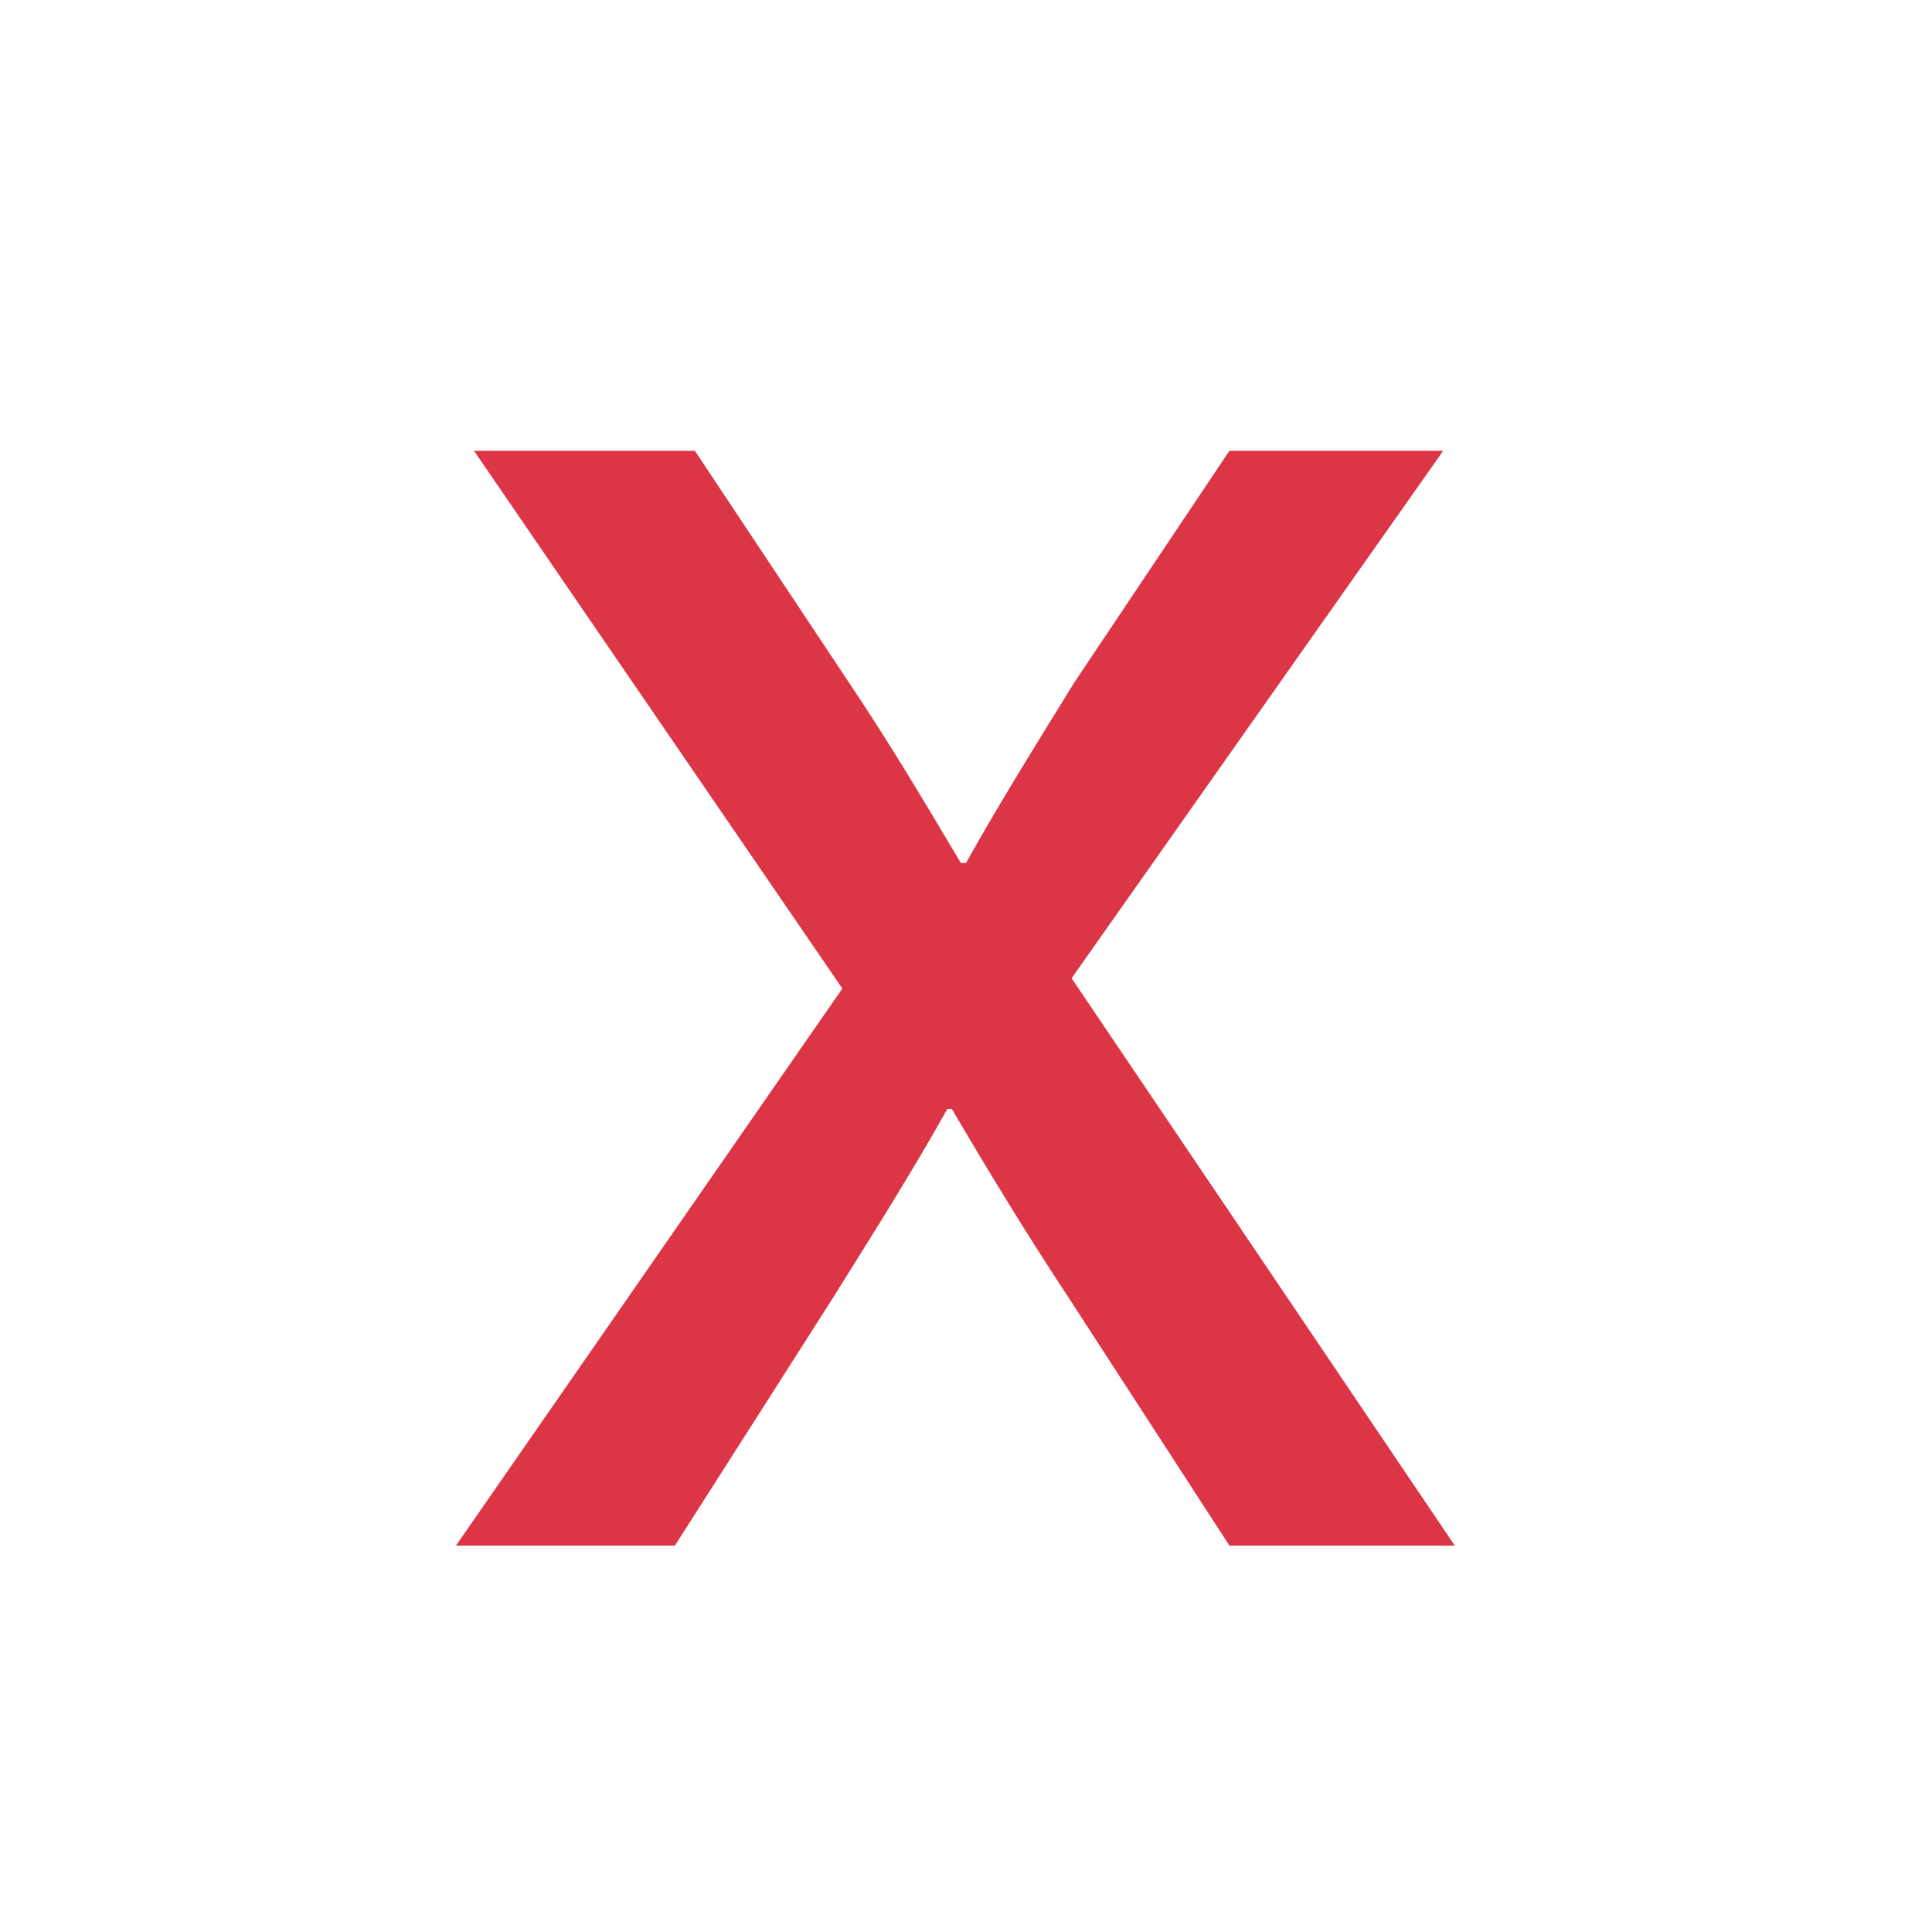
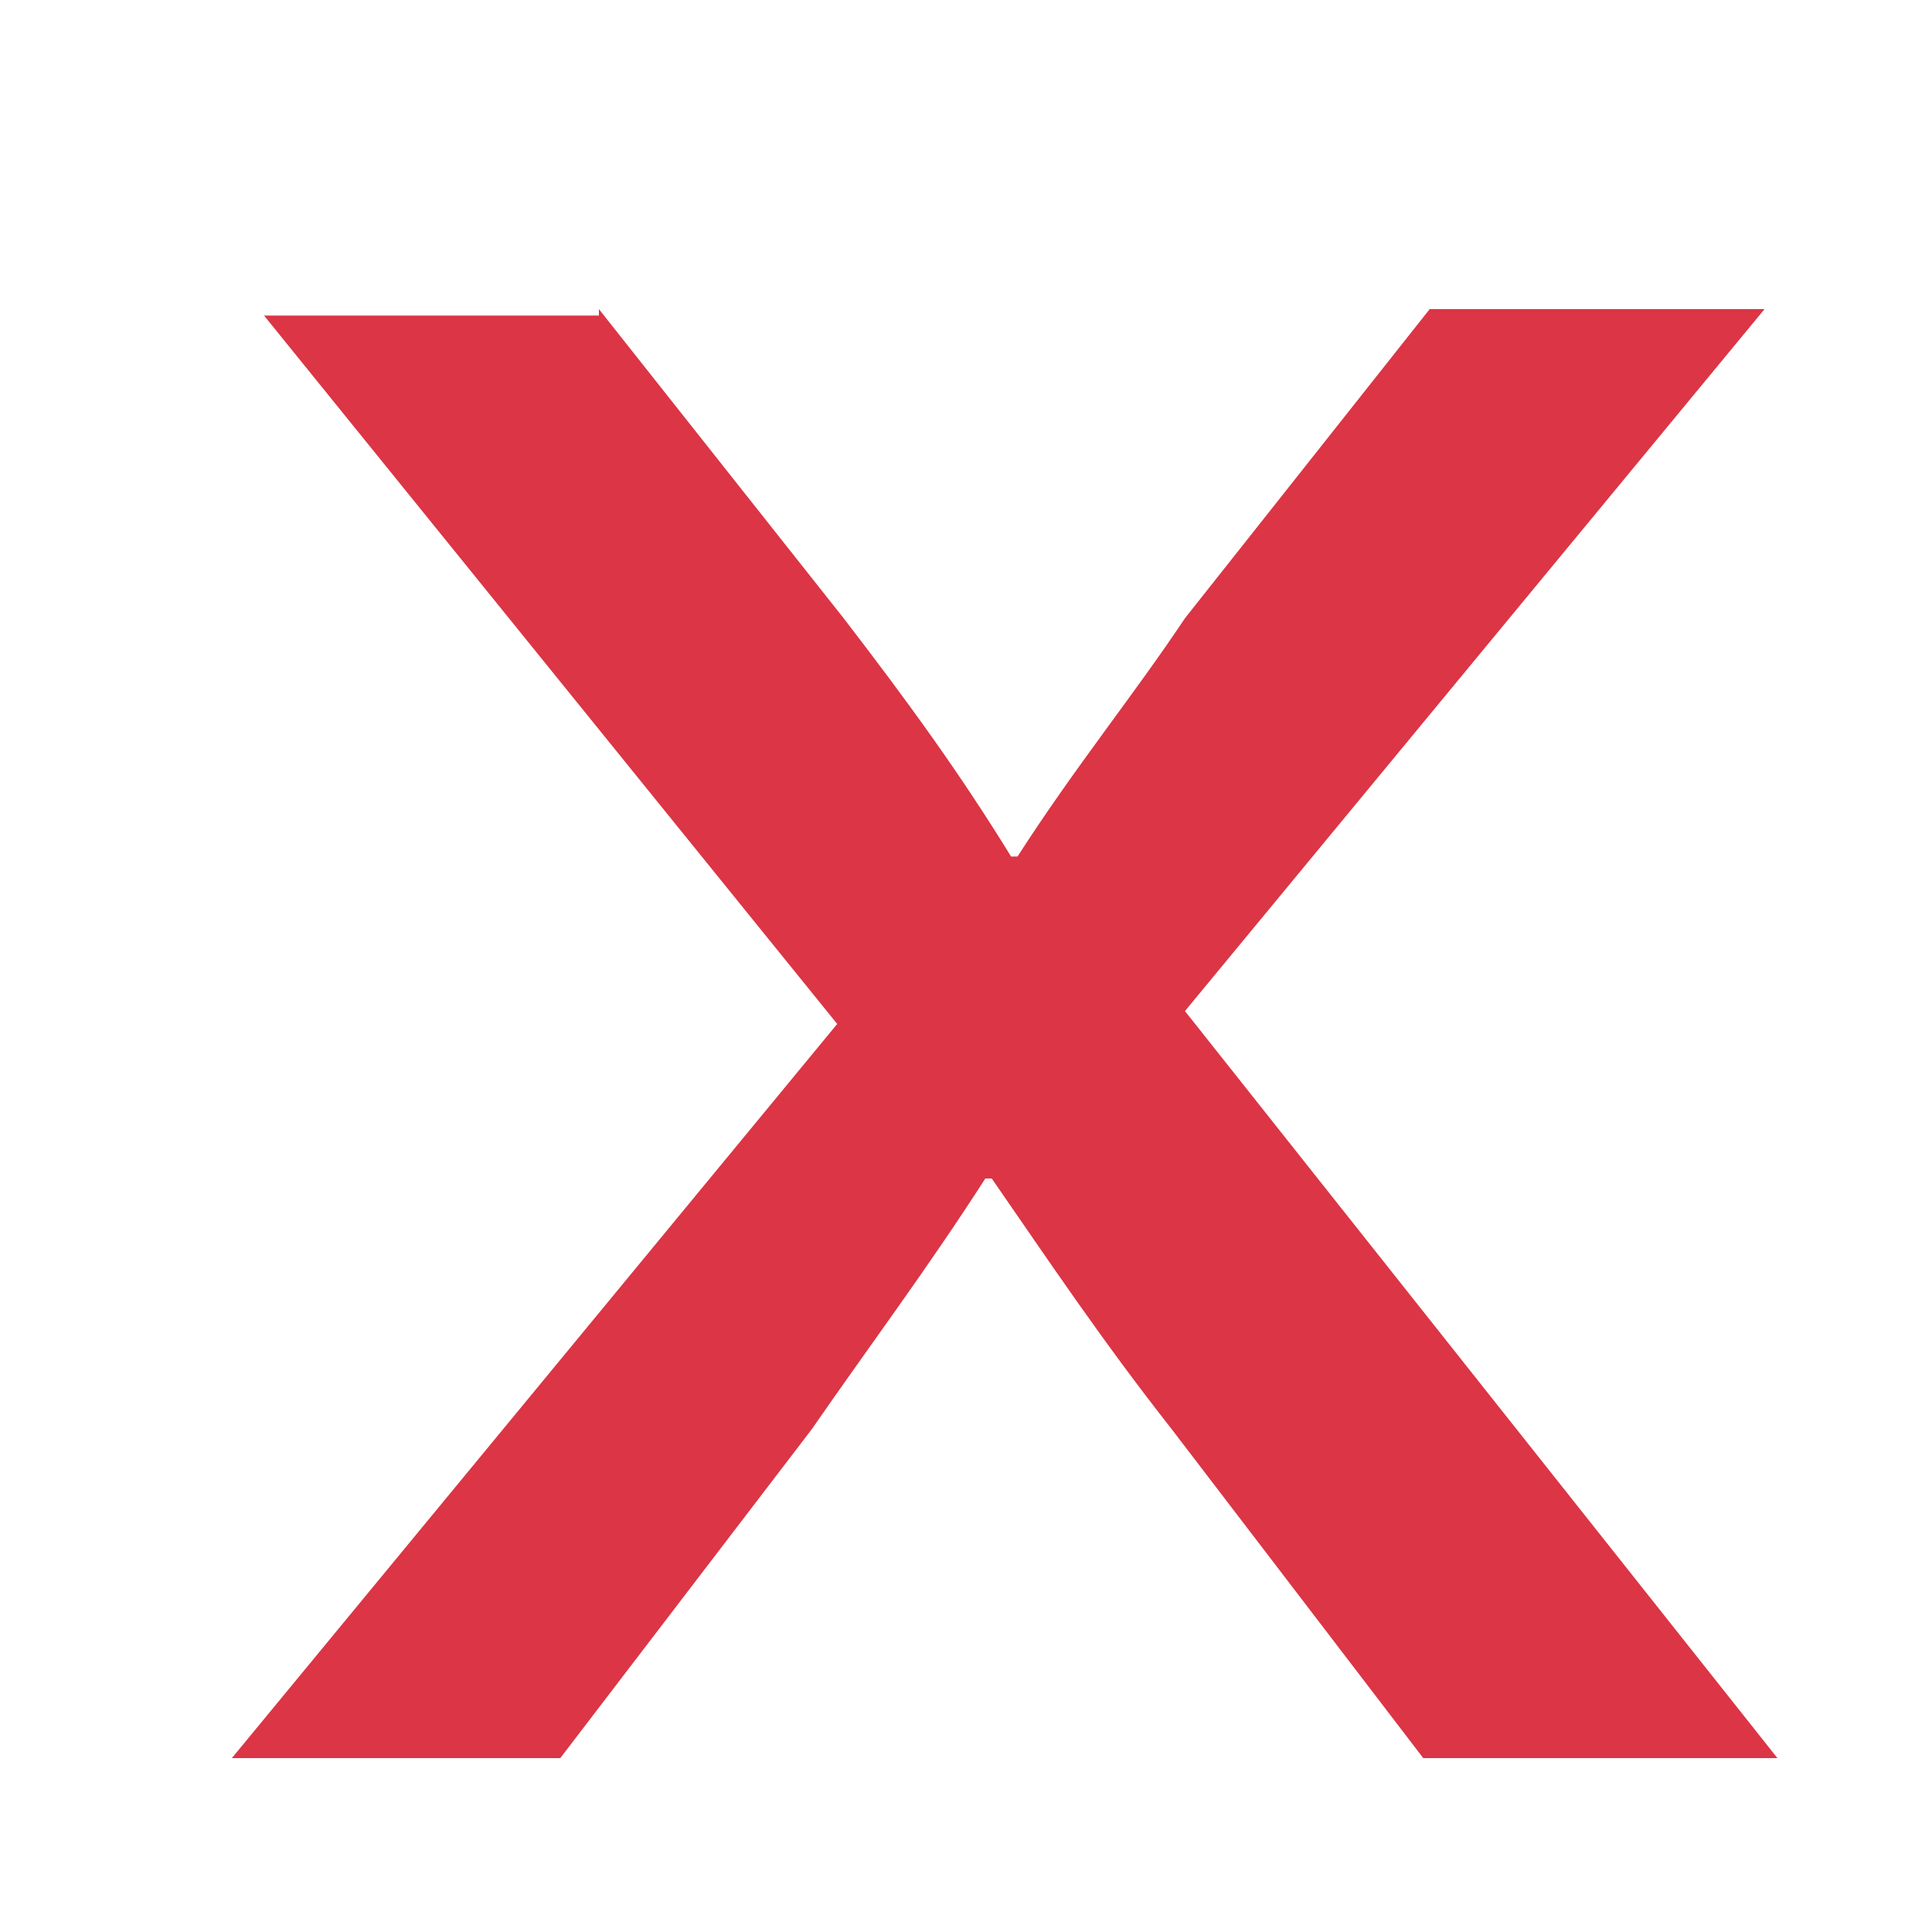
- <svg xmlns="http://www.w3.org/2000/svg" viewBox="0 0 30 30">
-   <defs>
-     <style>
-       .cls-1 {
-         fill: #dc3545;
-       }
-     </style>
-   </defs>
-   <g id="_table_Docs" data-name="++ table Docs">
-     <path class="cls-1" d="M10.79,7l2.42,3.64c.63.94,1.15,1.82,1.71,2.76H15c.56-1,1.12-1.89,1.68-2.8L19.09,7h3.32l-5.77,8.19L22.59,24h-3.5L16.6,20.16c-.66-1-1.22-1.92-1.82-2.94h-.07c-.56,1-1.15,1.93-1.78,2.94L10.48,24H7.08l6-8.65L7.36,7Z" />
+ <svg xmlns="http://www.w3.org/2000/svg" version="1.1" id="Calque_1" x="0px" y="0px" viewBox="0 0 30 30" style="enable-background:new 0 0 30 30;" xml:space="preserve">
+   <style type="text/css">
+ 	.st0{fill:#DC3545;}
+ </style>
+   <g id="_table_Docs_00000033334905458874193110000014795807130433086614_">
+     <path class="st0" d="M9.3,4.8l3.8,4.8c1,1.3,1.8,2.4,2.6,3.7h0.1c0.9-1.4,1.8-2.5,2.6-3.7l3.8-4.8h5.2l-9,10.9l9.2,11.6h-5.5   l-3.9-5.1c-1.1-1.4-1.9-2.6-2.8-3.9h-0.1c-0.9,1.4-1.8,2.6-2.7,3.9l-3.9,5.1H3.6L13,15.9l-8.9-11H9.3z" />
  </g>
</svg>
